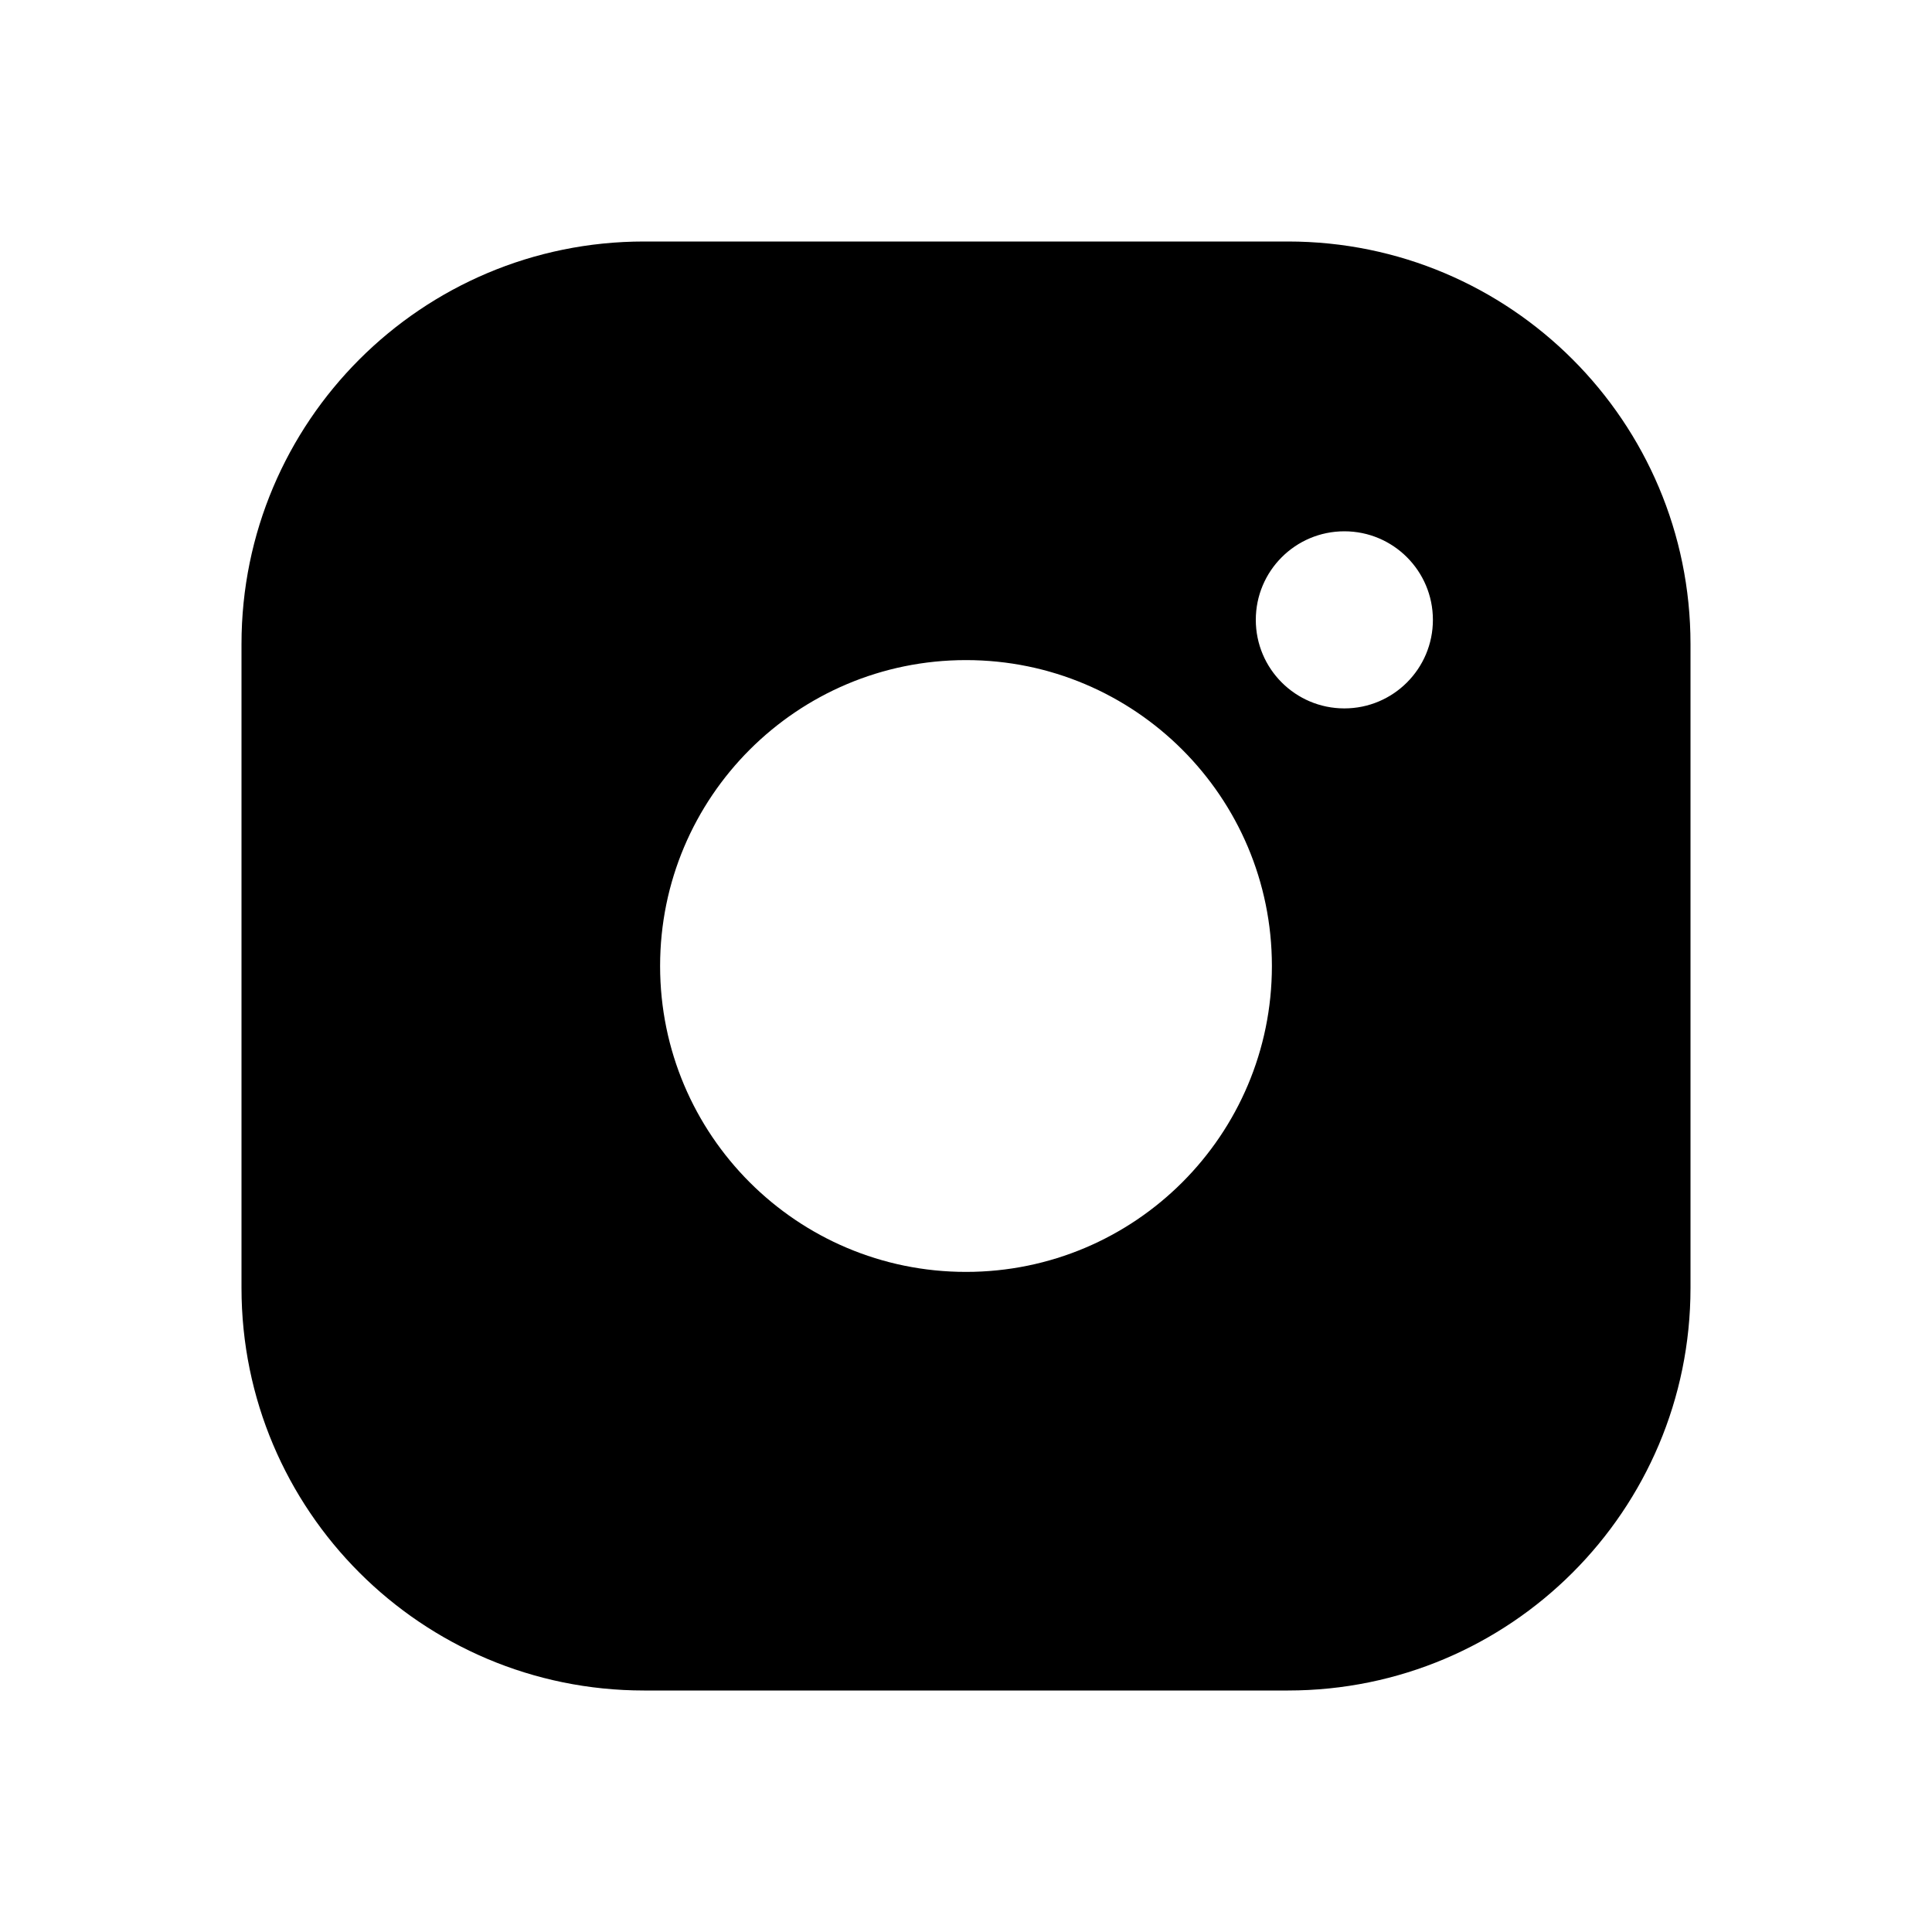
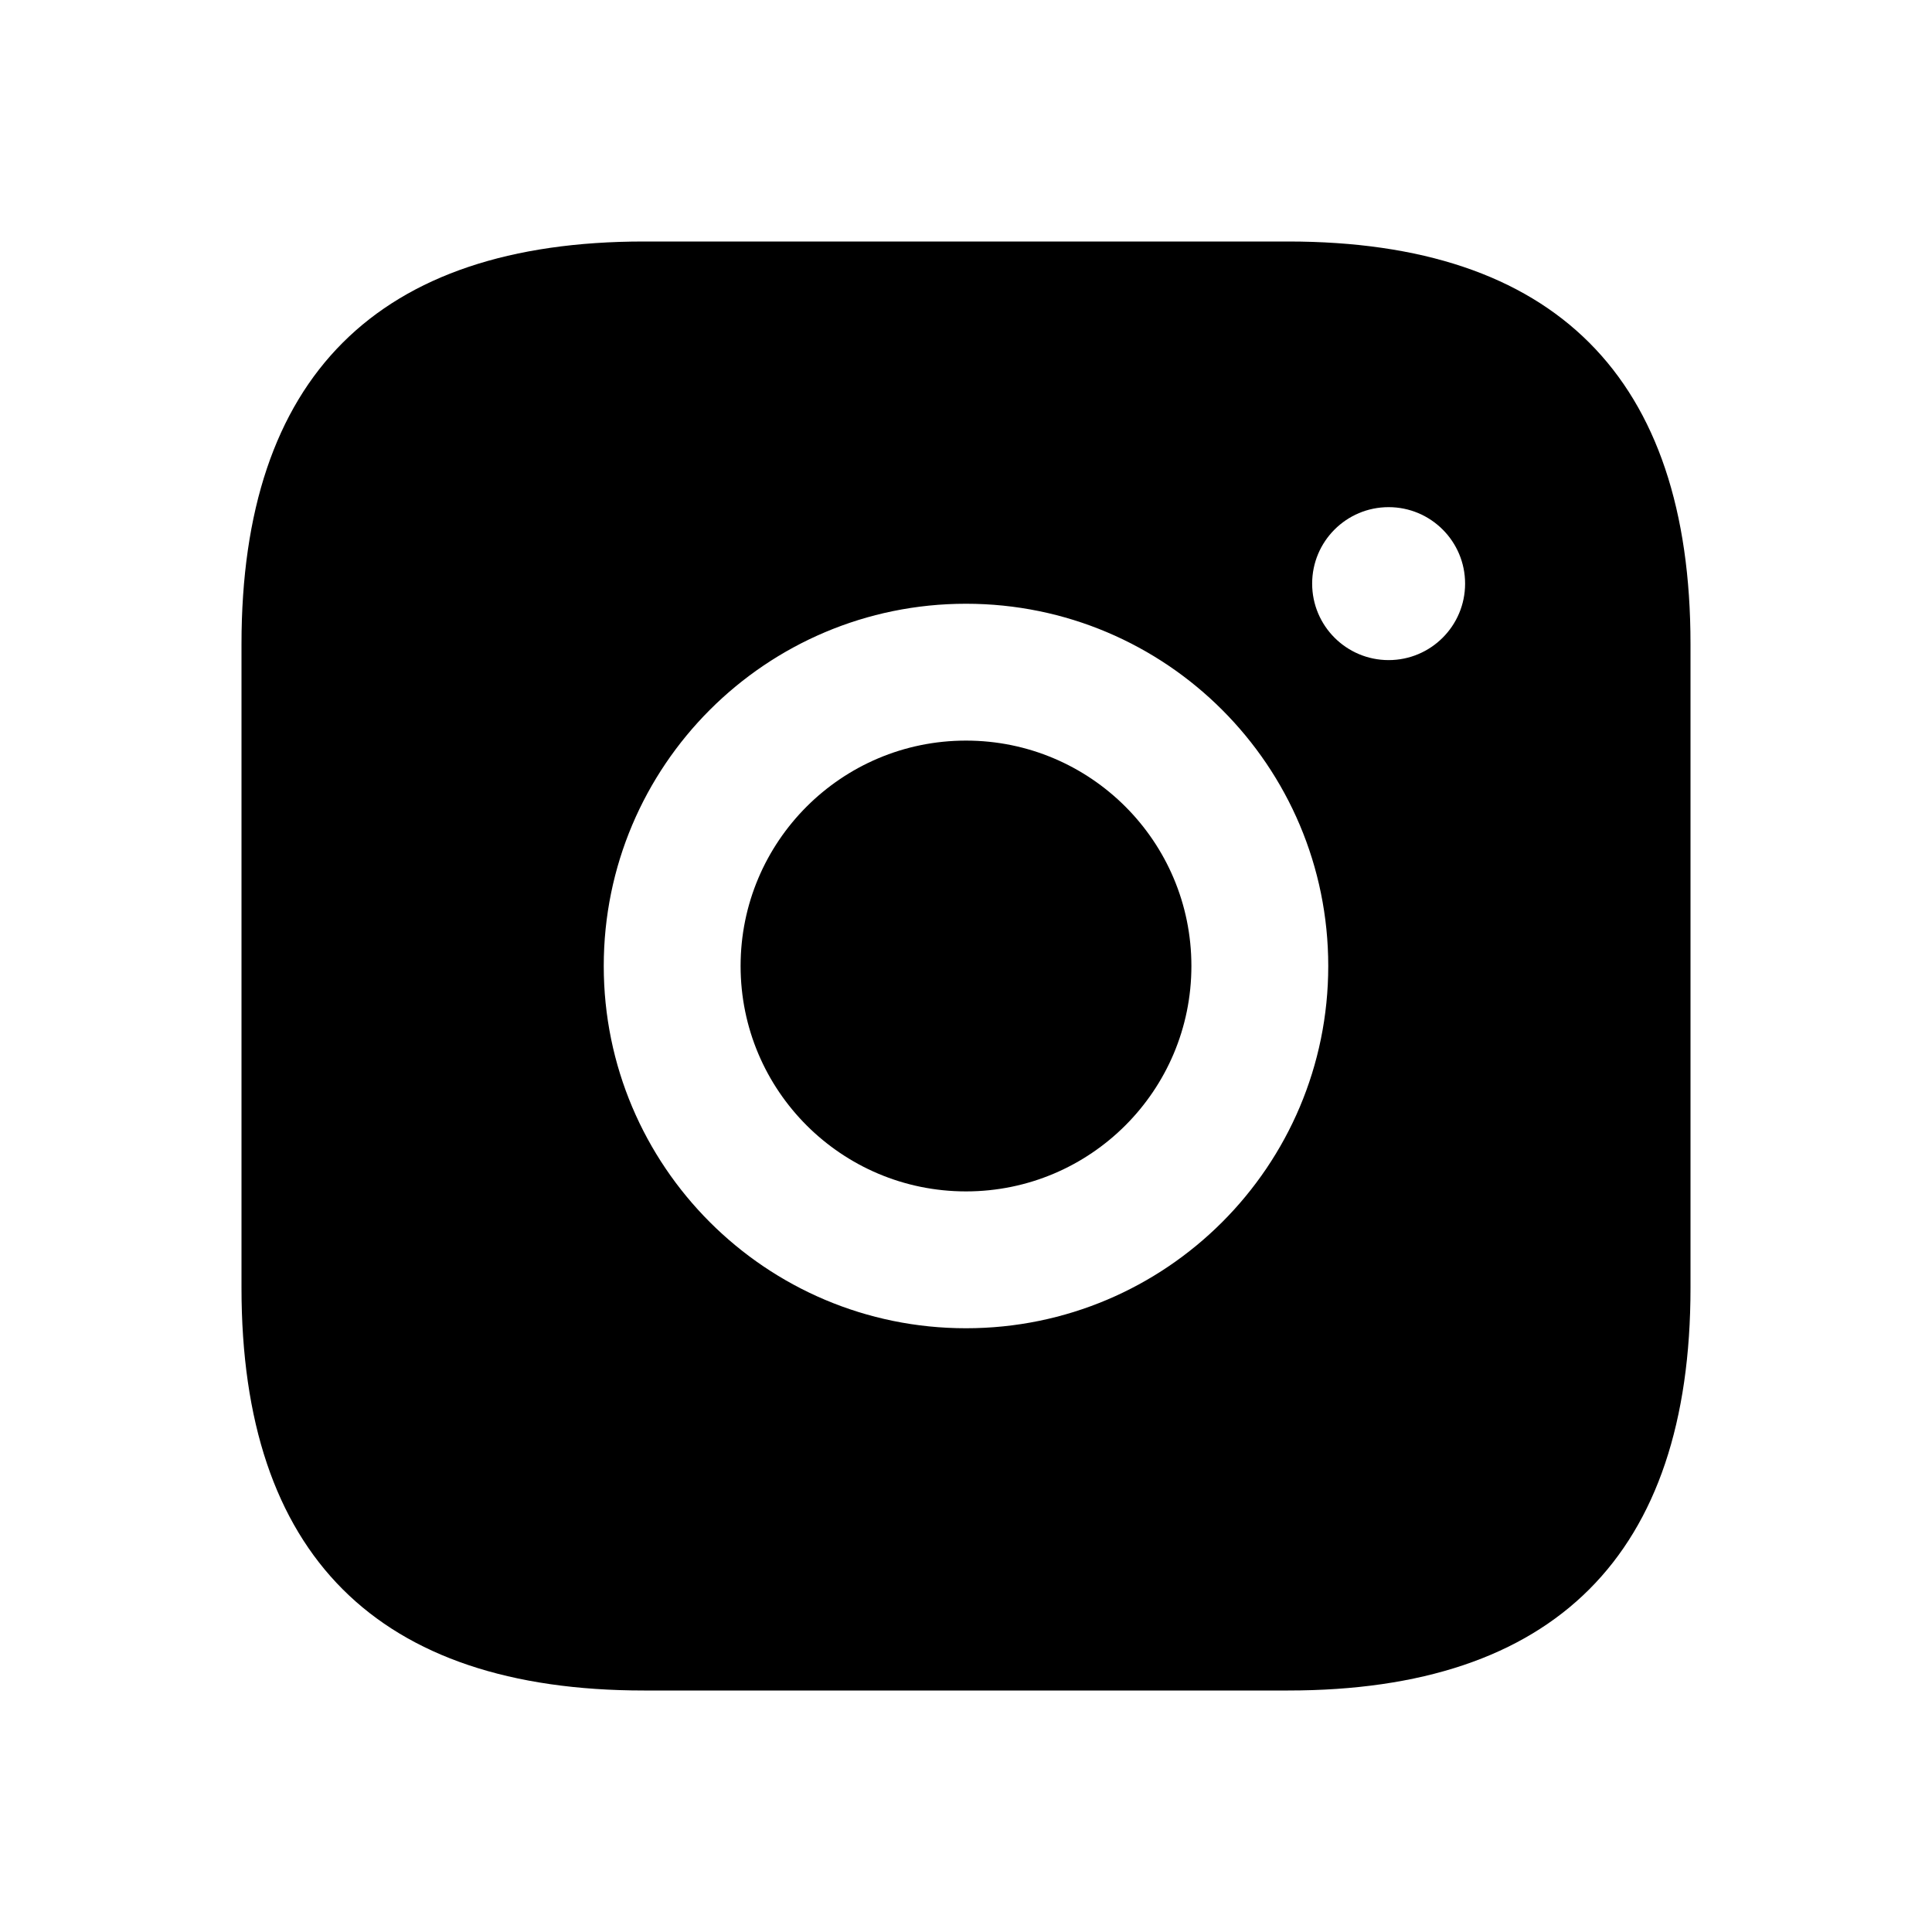
- <svg xmlns="http://www.w3.org/2000/svg" width="24" height="24" viewBox="0 0 24 24" fill="currentColor" role="img" aria-labelledby="title">
-   <path fill-rule="evenodd" clip-rule="evenodd" d="M8 3h8a5 5 0 0 1 5 5v8a5 5 0 0 1-5 5H8a5 5 0 0 1-5-5V8a5 5 0 0 1 5-5zm4 5.2a3.8 3.8 0 1 0 0 7.6a3.8 3.8 0 0 0 0-7.6zm4.7-1.6a1.1 1.1 0 1 0 0 2.2a1.1 1.1 0 0 0 0-2.2z" />
+ <svg xmlns="http://www.w3.org/2000/svg" viewBox="0 0 24 24" aria-label="Instagram" role="img">
+   <path fill="currentColor" fill-rule="evenodd" d="     M 8 3     H 16     C 19.314 3 21 4.686 21 8     V 16     C 21 19.314 19.314 21 16 21     H 8     C 4.686 21 3 19.314 3 16     V 8     C 3 4.686 4.686 3 8 3     Z      M 12 7.5     A 4.5 4.5 0 1 0 12 16.5     A 4.5 4.5 0 1 0 12 7.5     Z      M 17.25 6.3     A 0.95 0.95 0 1 0 17.25 8.2     A 0.95 0.95 0 1 0 17.25 6.3     Z      M 12 9.2     A 2.8 2.8 0 1 0 12 14.8     A 2.8 2.8 0 1 0 12 9.2     Z   " />
</svg>
